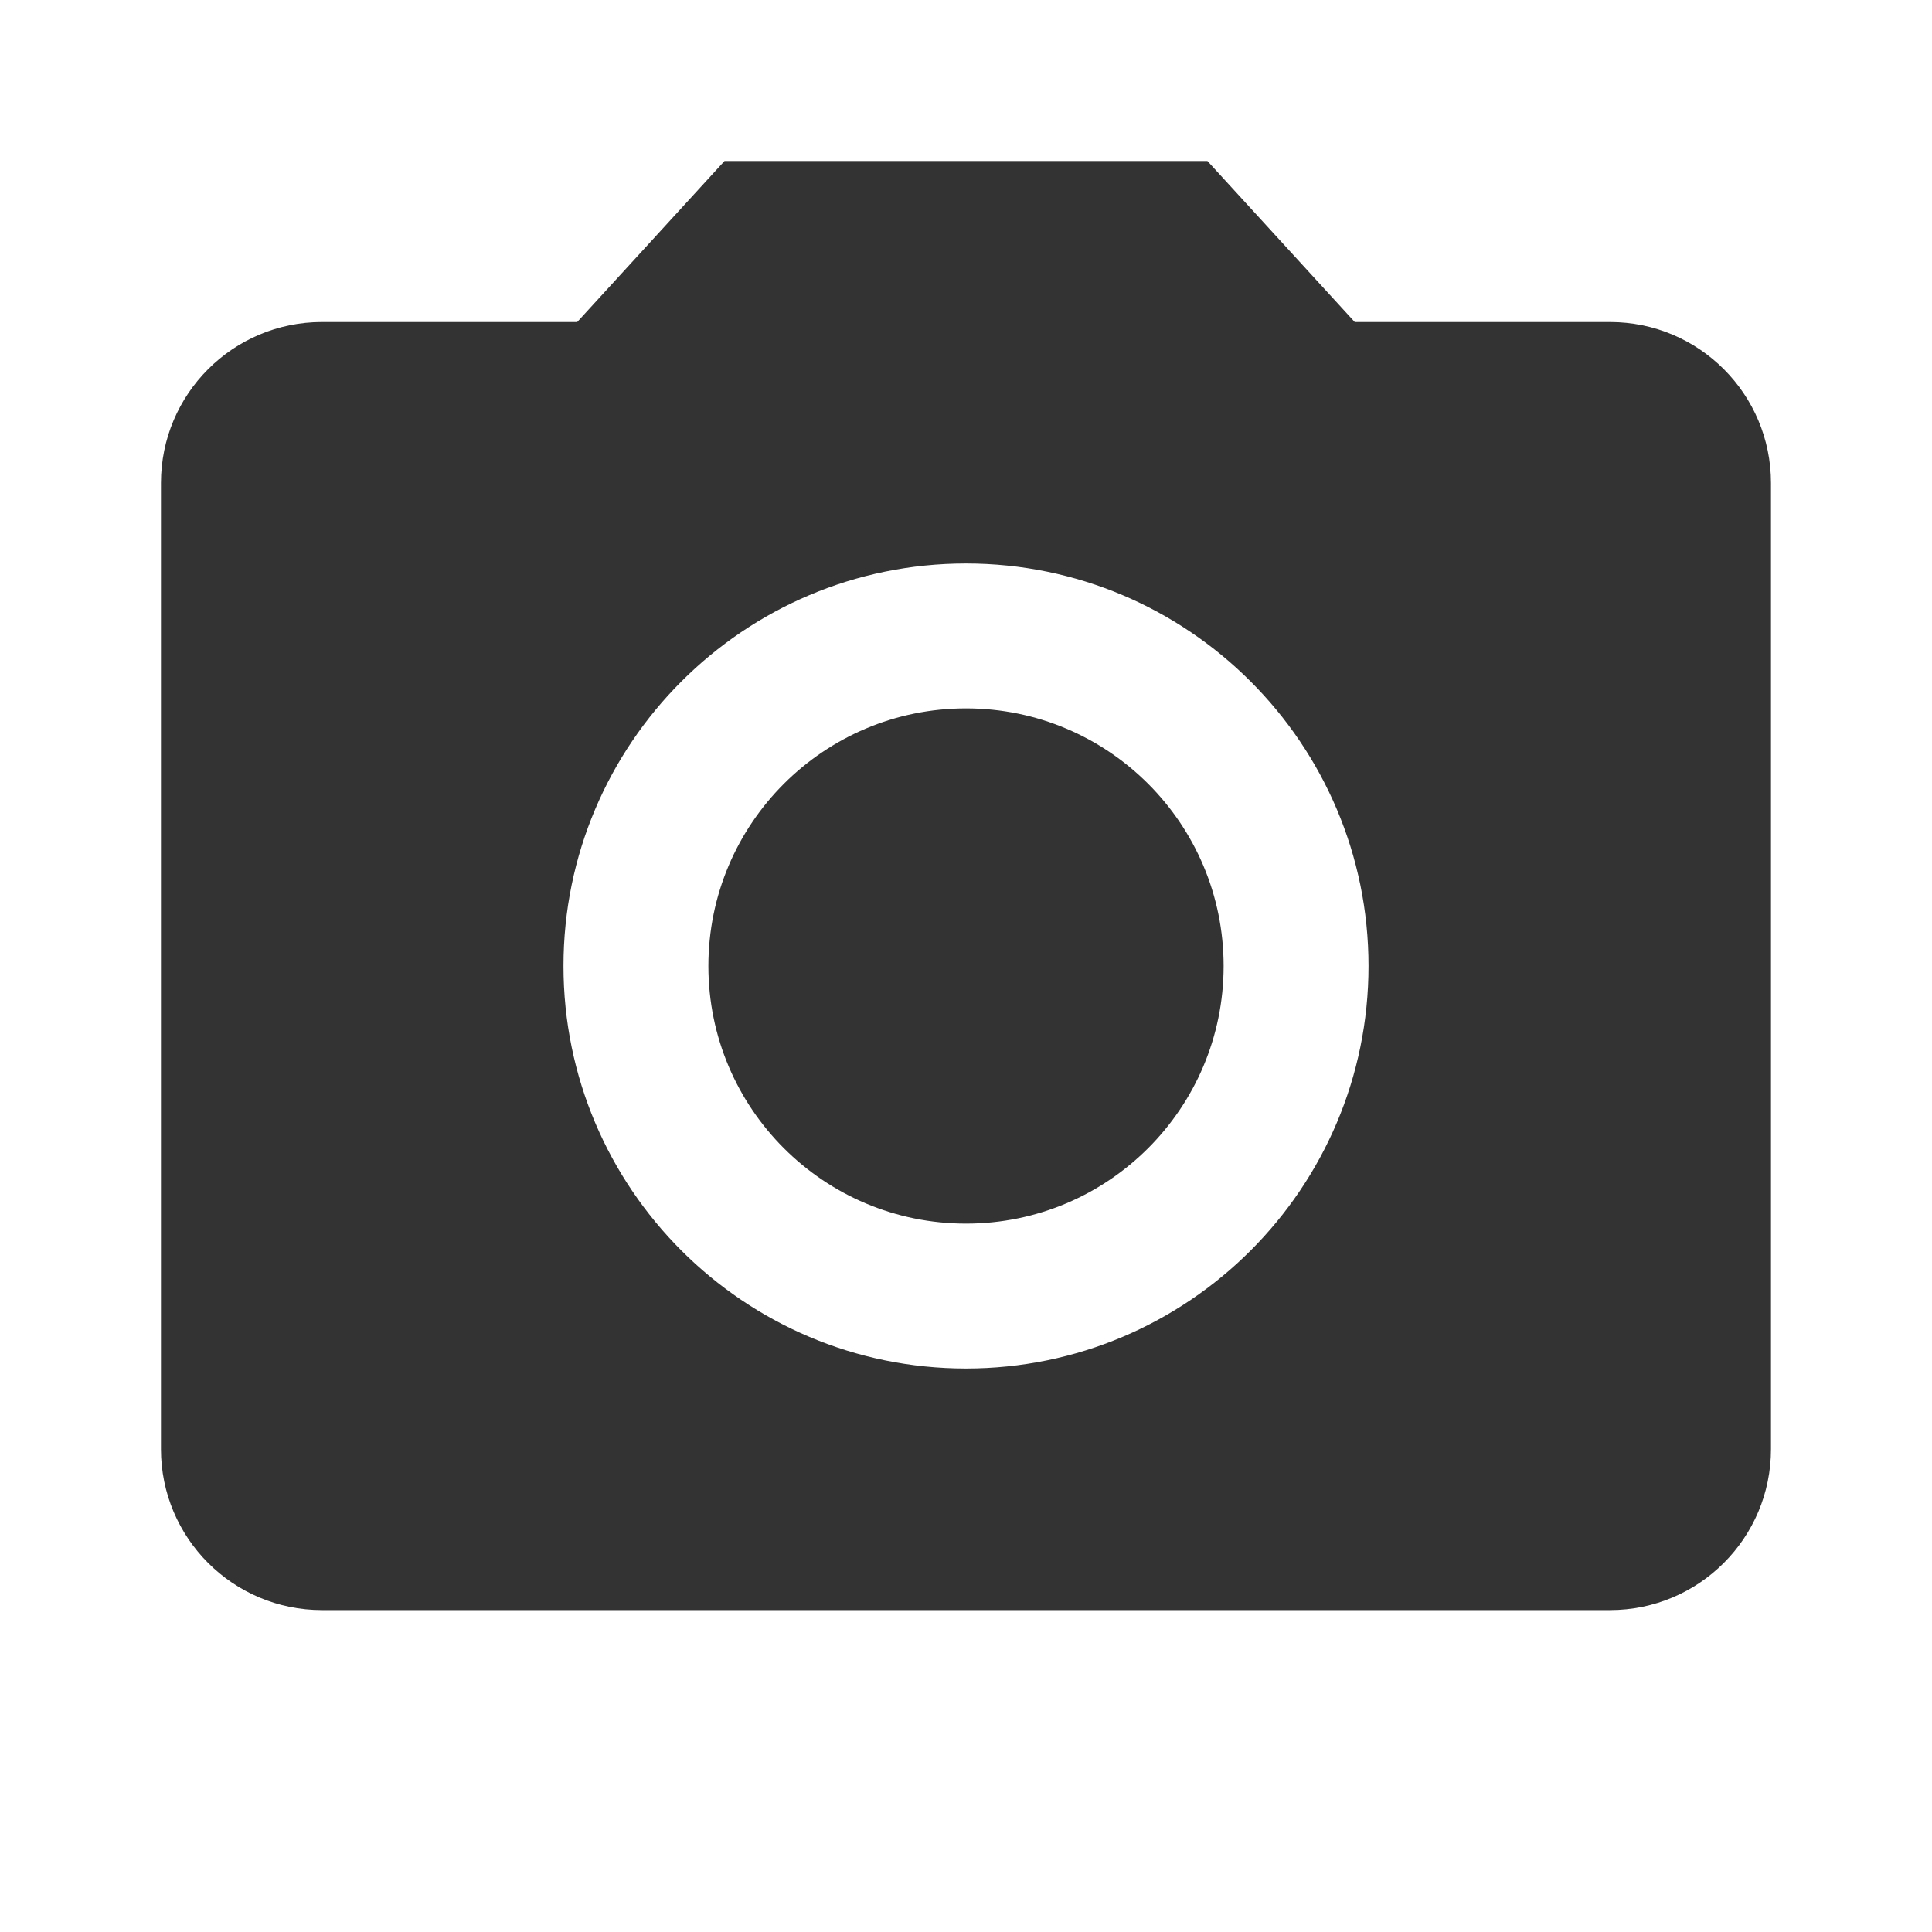
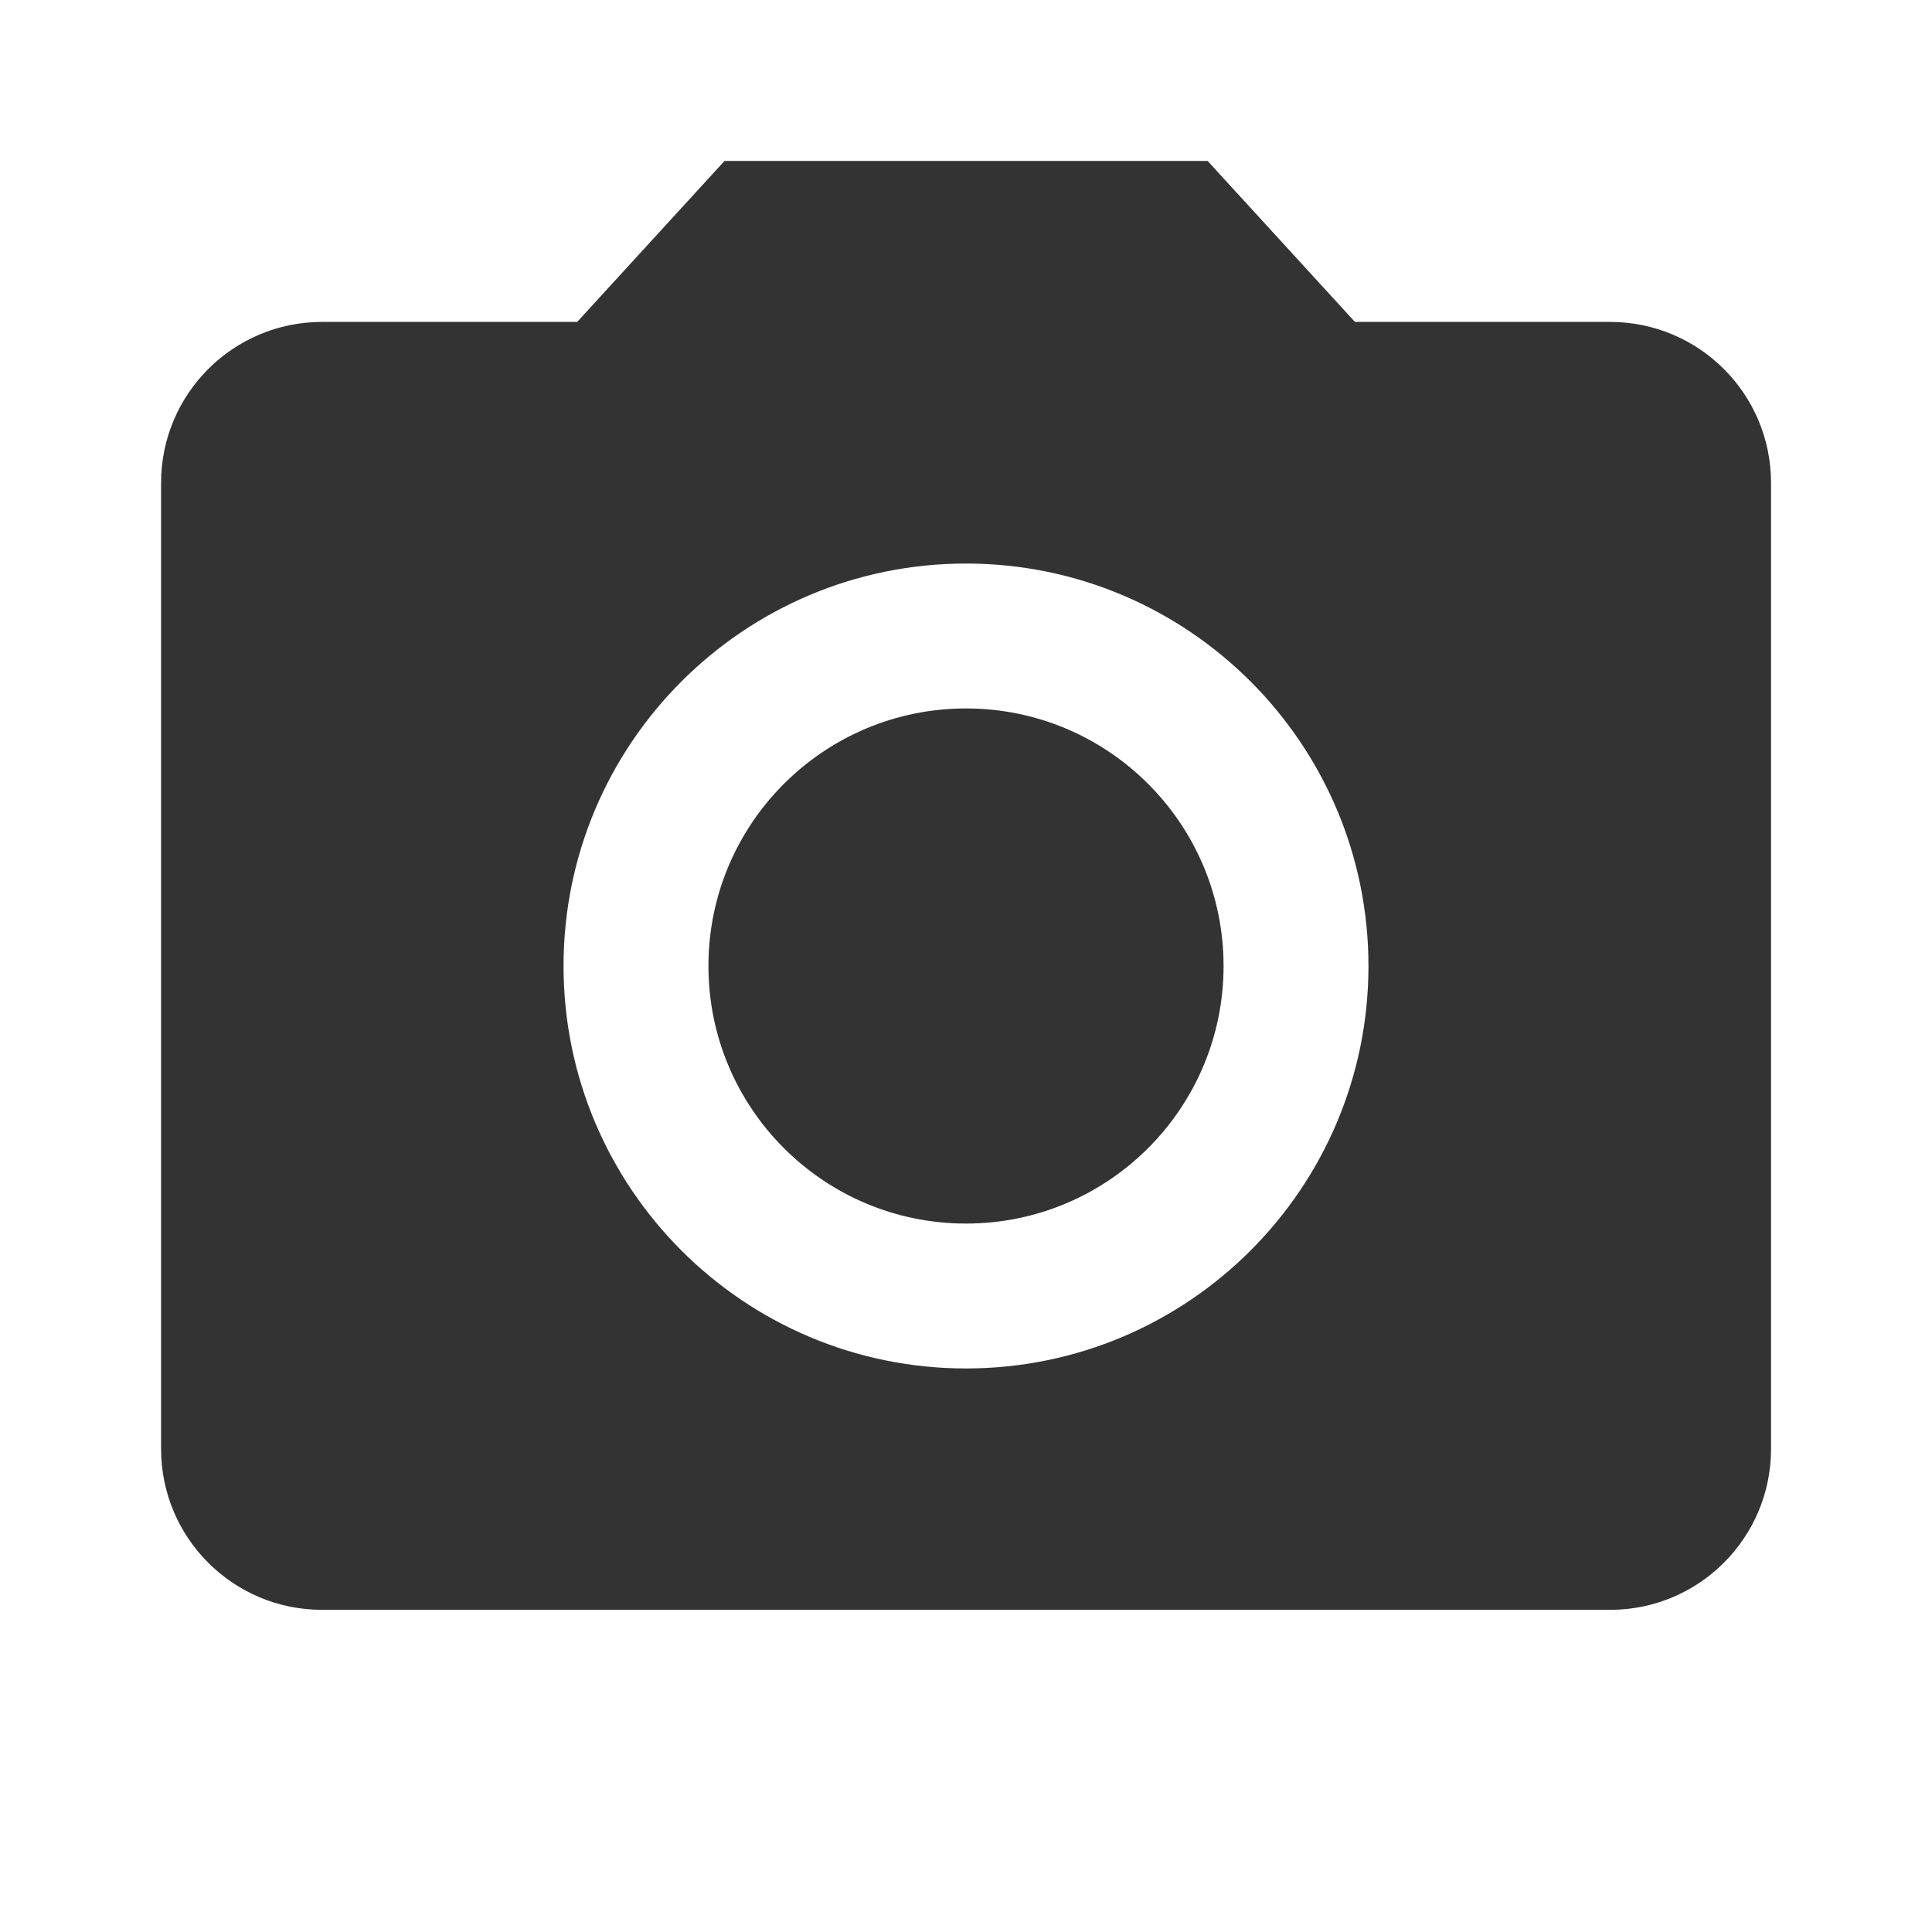
- <svg xmlns="http://www.w3.org/2000/svg" version="1.1" width="32" height="32" viewBox="0 0 32 32">
-   <path fill="#333333" d="M20.267 16c0 2.356-1.91 4.267-4.267 4.267s-4.267-1.91-4.267-4.267c0-2.356 1.91-4.267 4.267-4.267s4.267 1.91 4.267 4.267z" />
-   <path fill="#333333" d="M12 2.667l-2.44 2.667h-4.227c-1.473 0-2.667 1.193-2.667 2.667v16c0 1.473 1.193 2.667 2.667 2.667h21.333c1.473 0 2.667-1.193 2.667-2.667v-16c0-1.473-1.193-2.667-2.667-2.667h-4.227l-2.44-2.667h-8zM16 22.667c-3.68 0-6.667-2.987-6.667-6.667s2.987-6.667 6.667-6.667 6.667 2.987 6.667 6.667-2.987 6.667-6.667 6.667z" />
+ <svg xmlns="http://www.w3.org/2000/svg" version="1.1" width="16" height="16" viewBox="0 0 16 16">
+   <path fill="#333333" d="M10.133 8c0 1.178-0.955 2.133-2.133 2.133s-2.133-0.955-2.133-2.133c0-1.178 0.955-2.133 2.133-2.133s2.133 0.955 2.133 2.133z" />
+   <path fill="#333333" d="M6 1.333l-1.22 1.333h-2.113c-0.737 0-1.333 0.597-1.333 1.333v8c0 0.737 0.597 1.333 1.333 1.333h10.667c0.737 0 1.333-0.597 1.333-1.333v-8c0-0.737-0.597-1.333-1.333-1.333h-2.113l-1.22-1.333h-4zM8 11.333c-1.84 0-3.333-1.493-3.333-3.333s1.493-3.333 3.333-3.333 3.333 1.493 3.333 3.333-1.493 3.333-3.333 3.333z" />
</svg>
